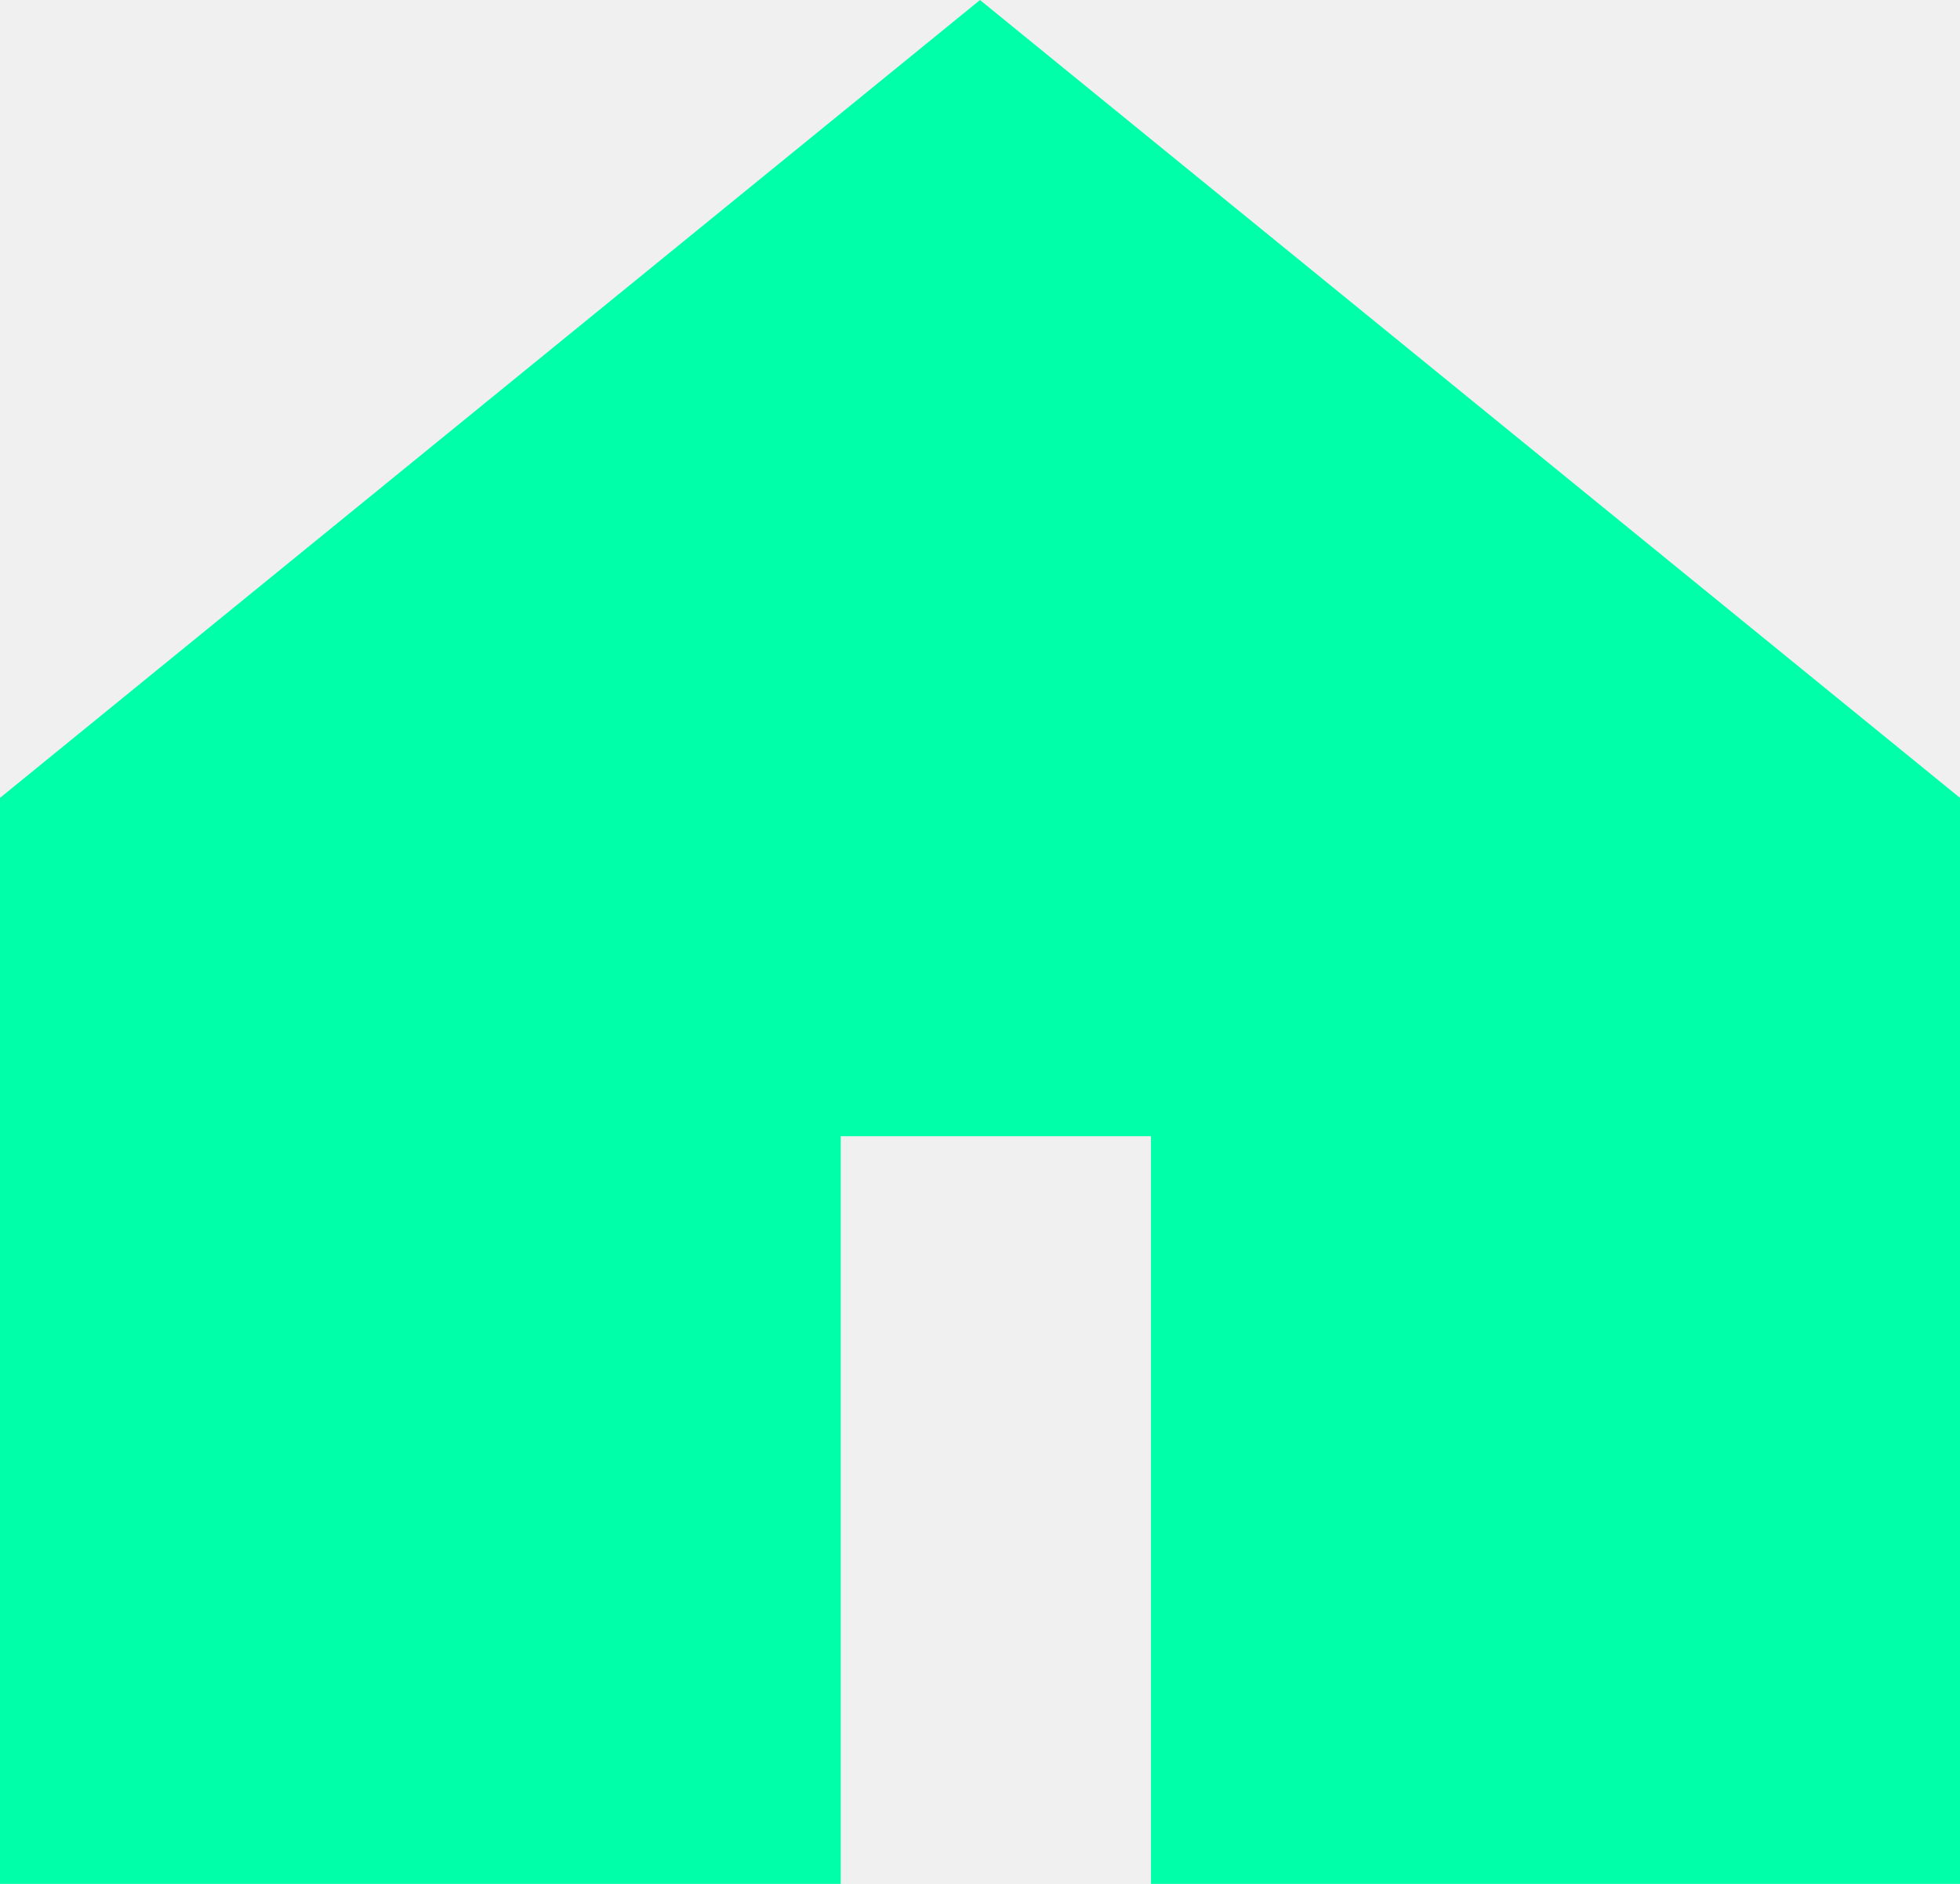
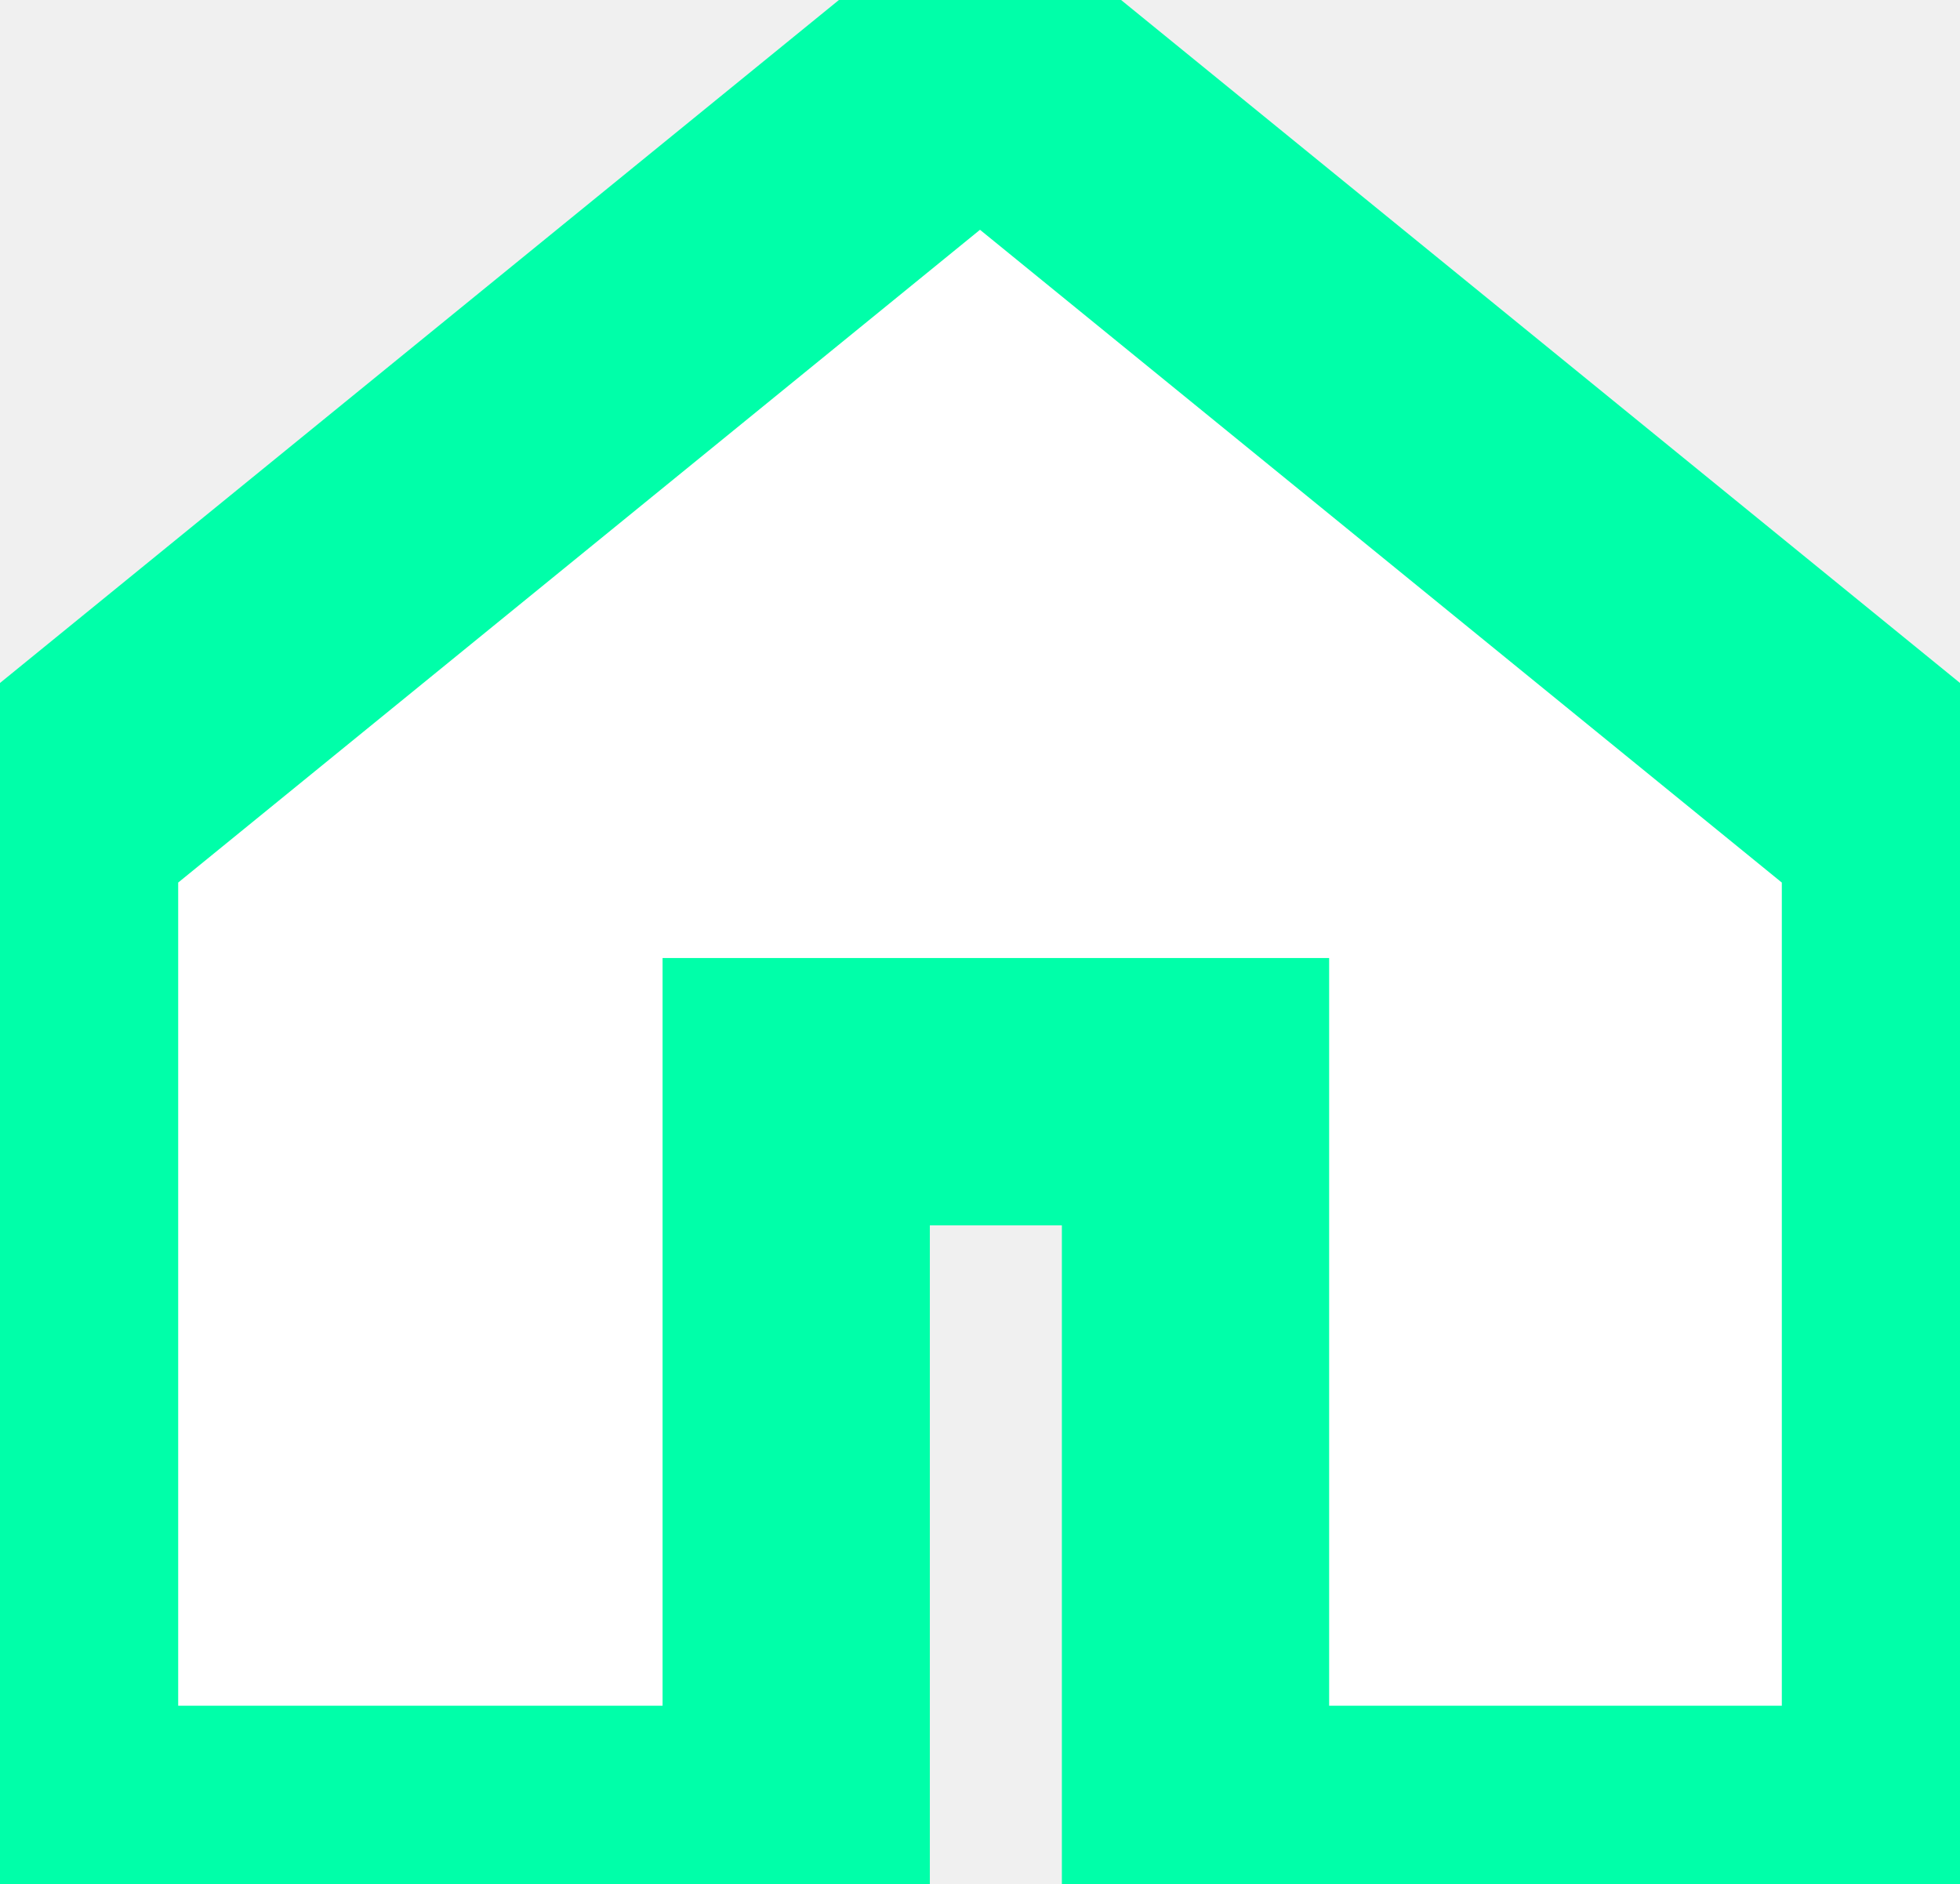
<svg xmlns="http://www.w3.org/2000/svg" width="22" height="21.145" viewBox="0 0 22 21.145">
  <g id="home" transform="translate(-79.394 -152.315)">
    <g id="Group_25" data-name="Group 25" transform="translate(79.894 152.96)">
      <g id="Group_24" data-name="Group 24" transform="translate(0)">
-         <path id="Path_16" data-name="Path 16" d="M90.394,152.96l-10.5,8.548V172.96h8.437v-8.392h4.482v8.392h8.081V161.508Z" transform="translate(-79.894 -152.96)" fill="#00ffa9" stroke="#00ffa9" stroke-width="1" />
+         <path id="Path_16" data-name="Path 16" d="M90.394,152.96l-10.5,8.548V172.96h8.437v-8.392h4.482v8.392h8.081V161.508Z" transform="translate(-79.894 -152.96)" fill="#fff" stroke="#00ffa9" stroke-width="3" />
      </g>
    </g>
  </g>
</svg>
